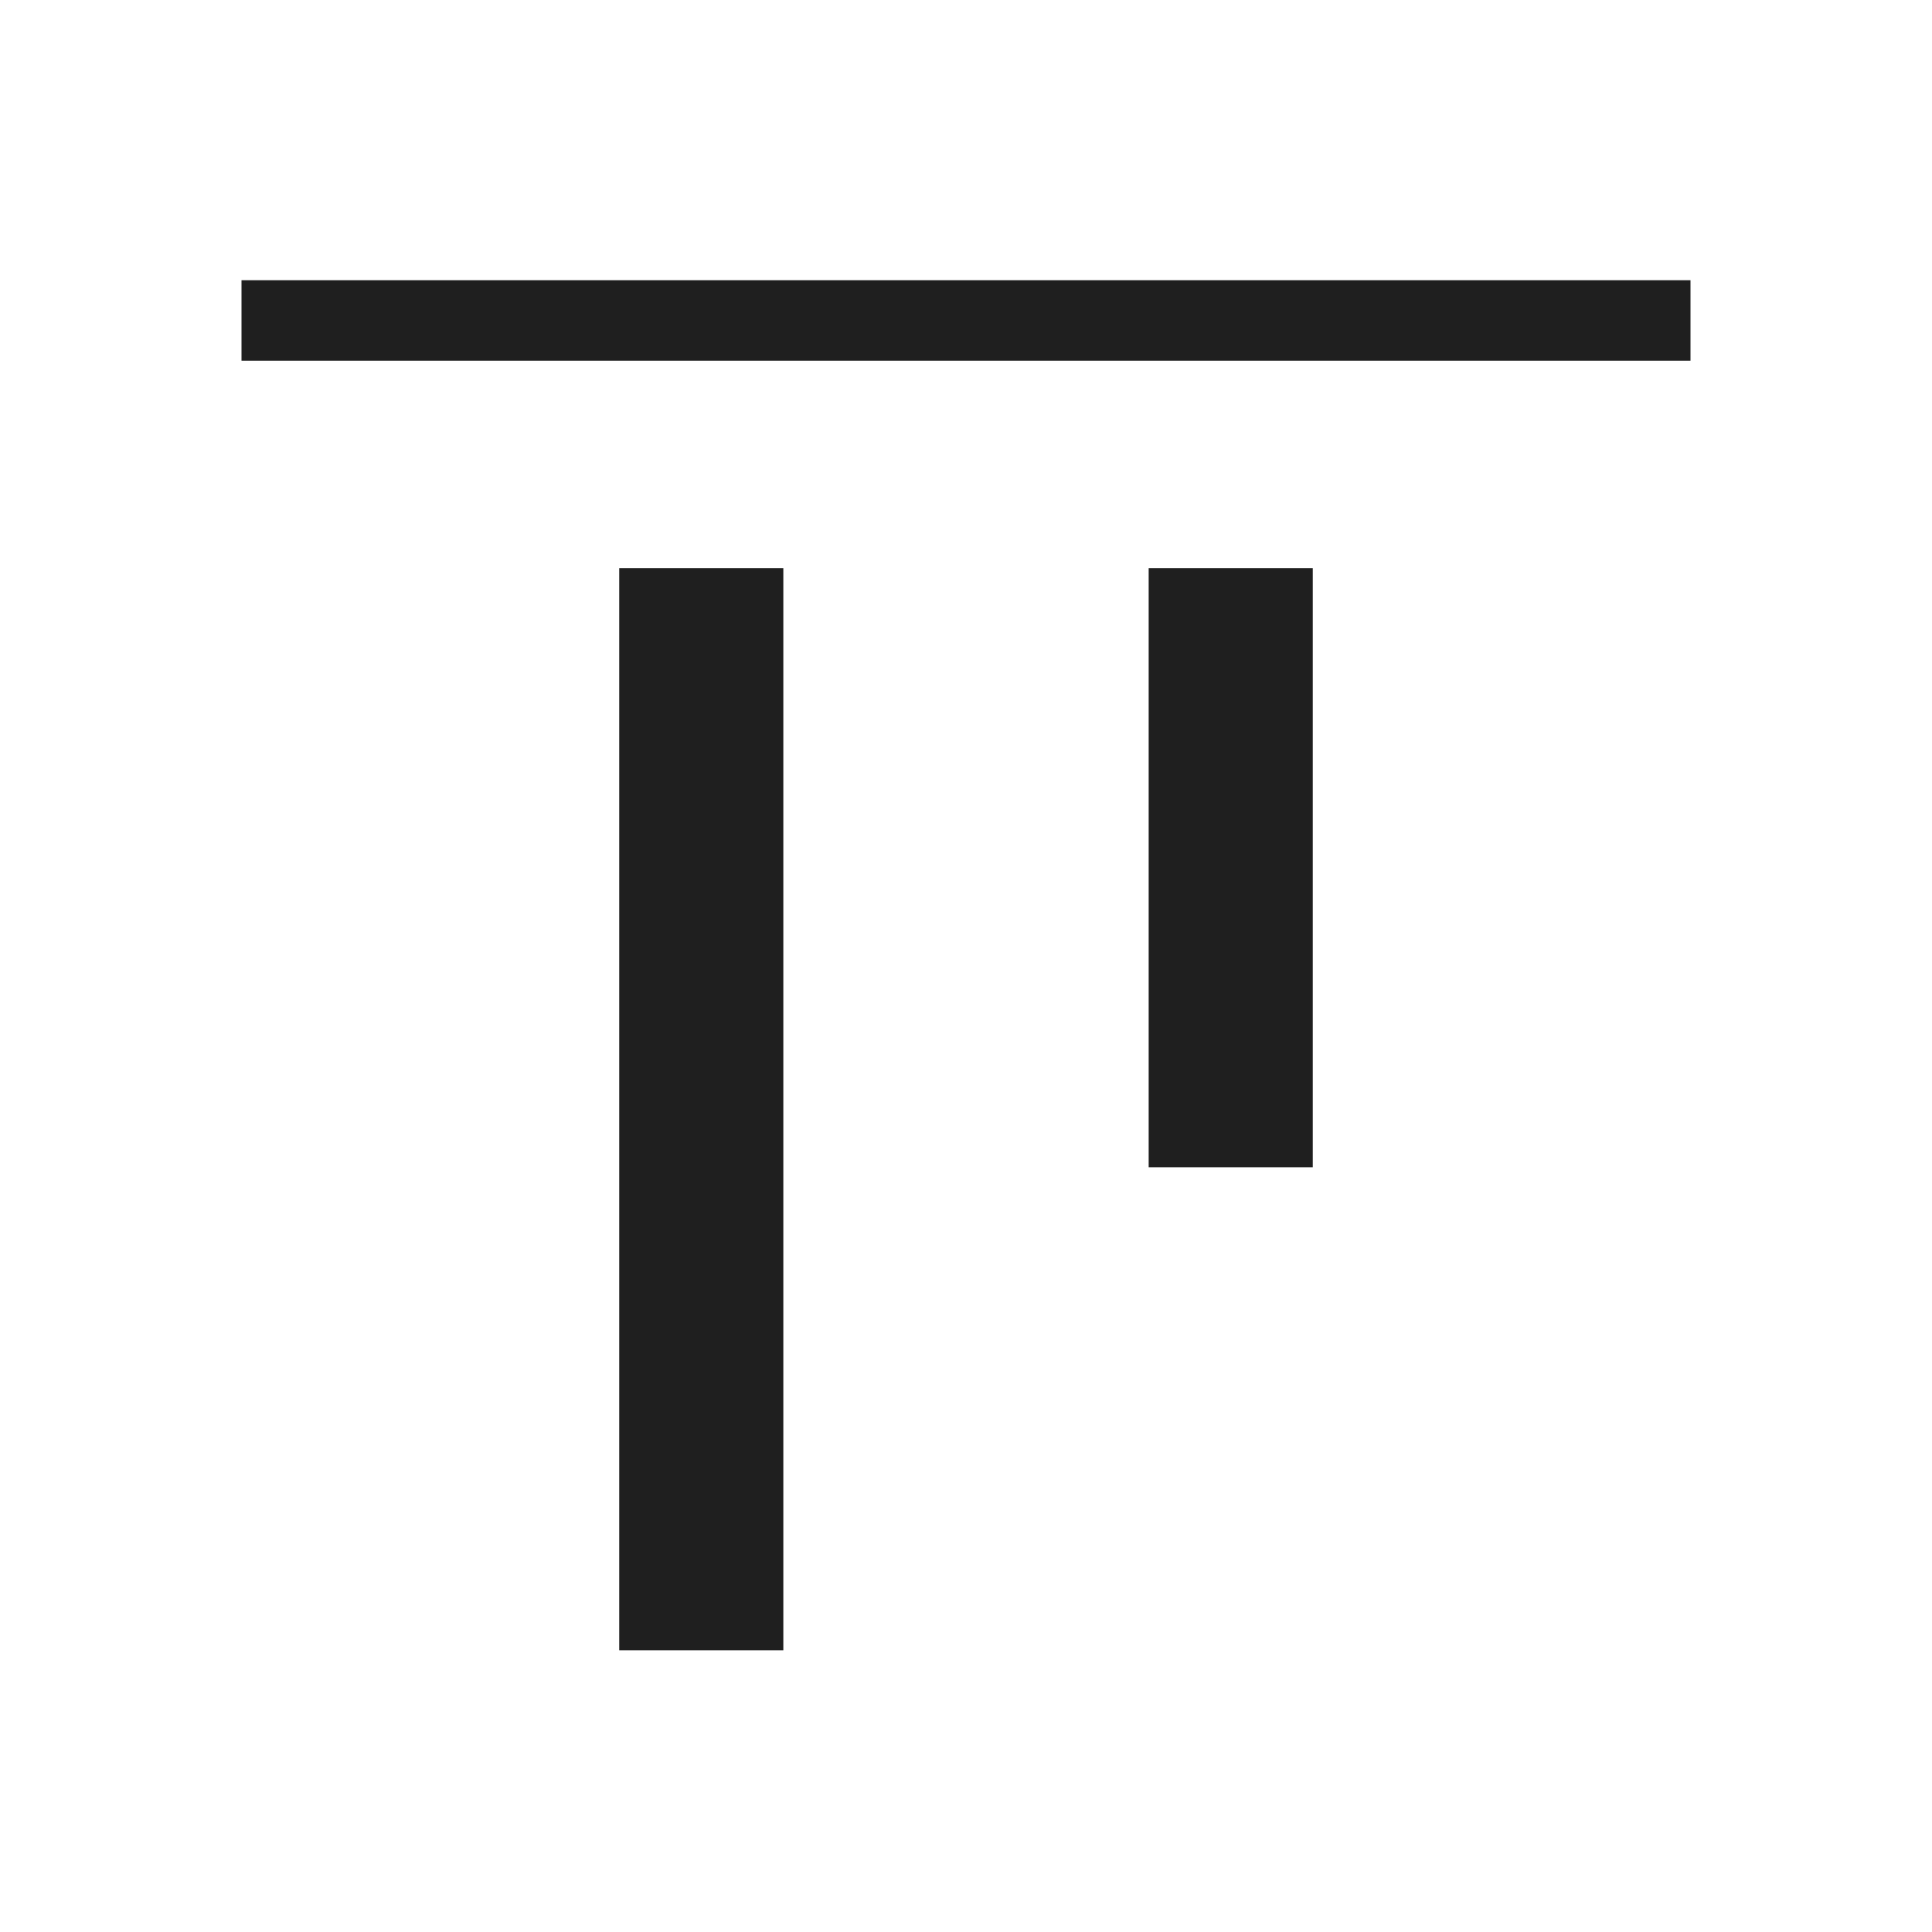
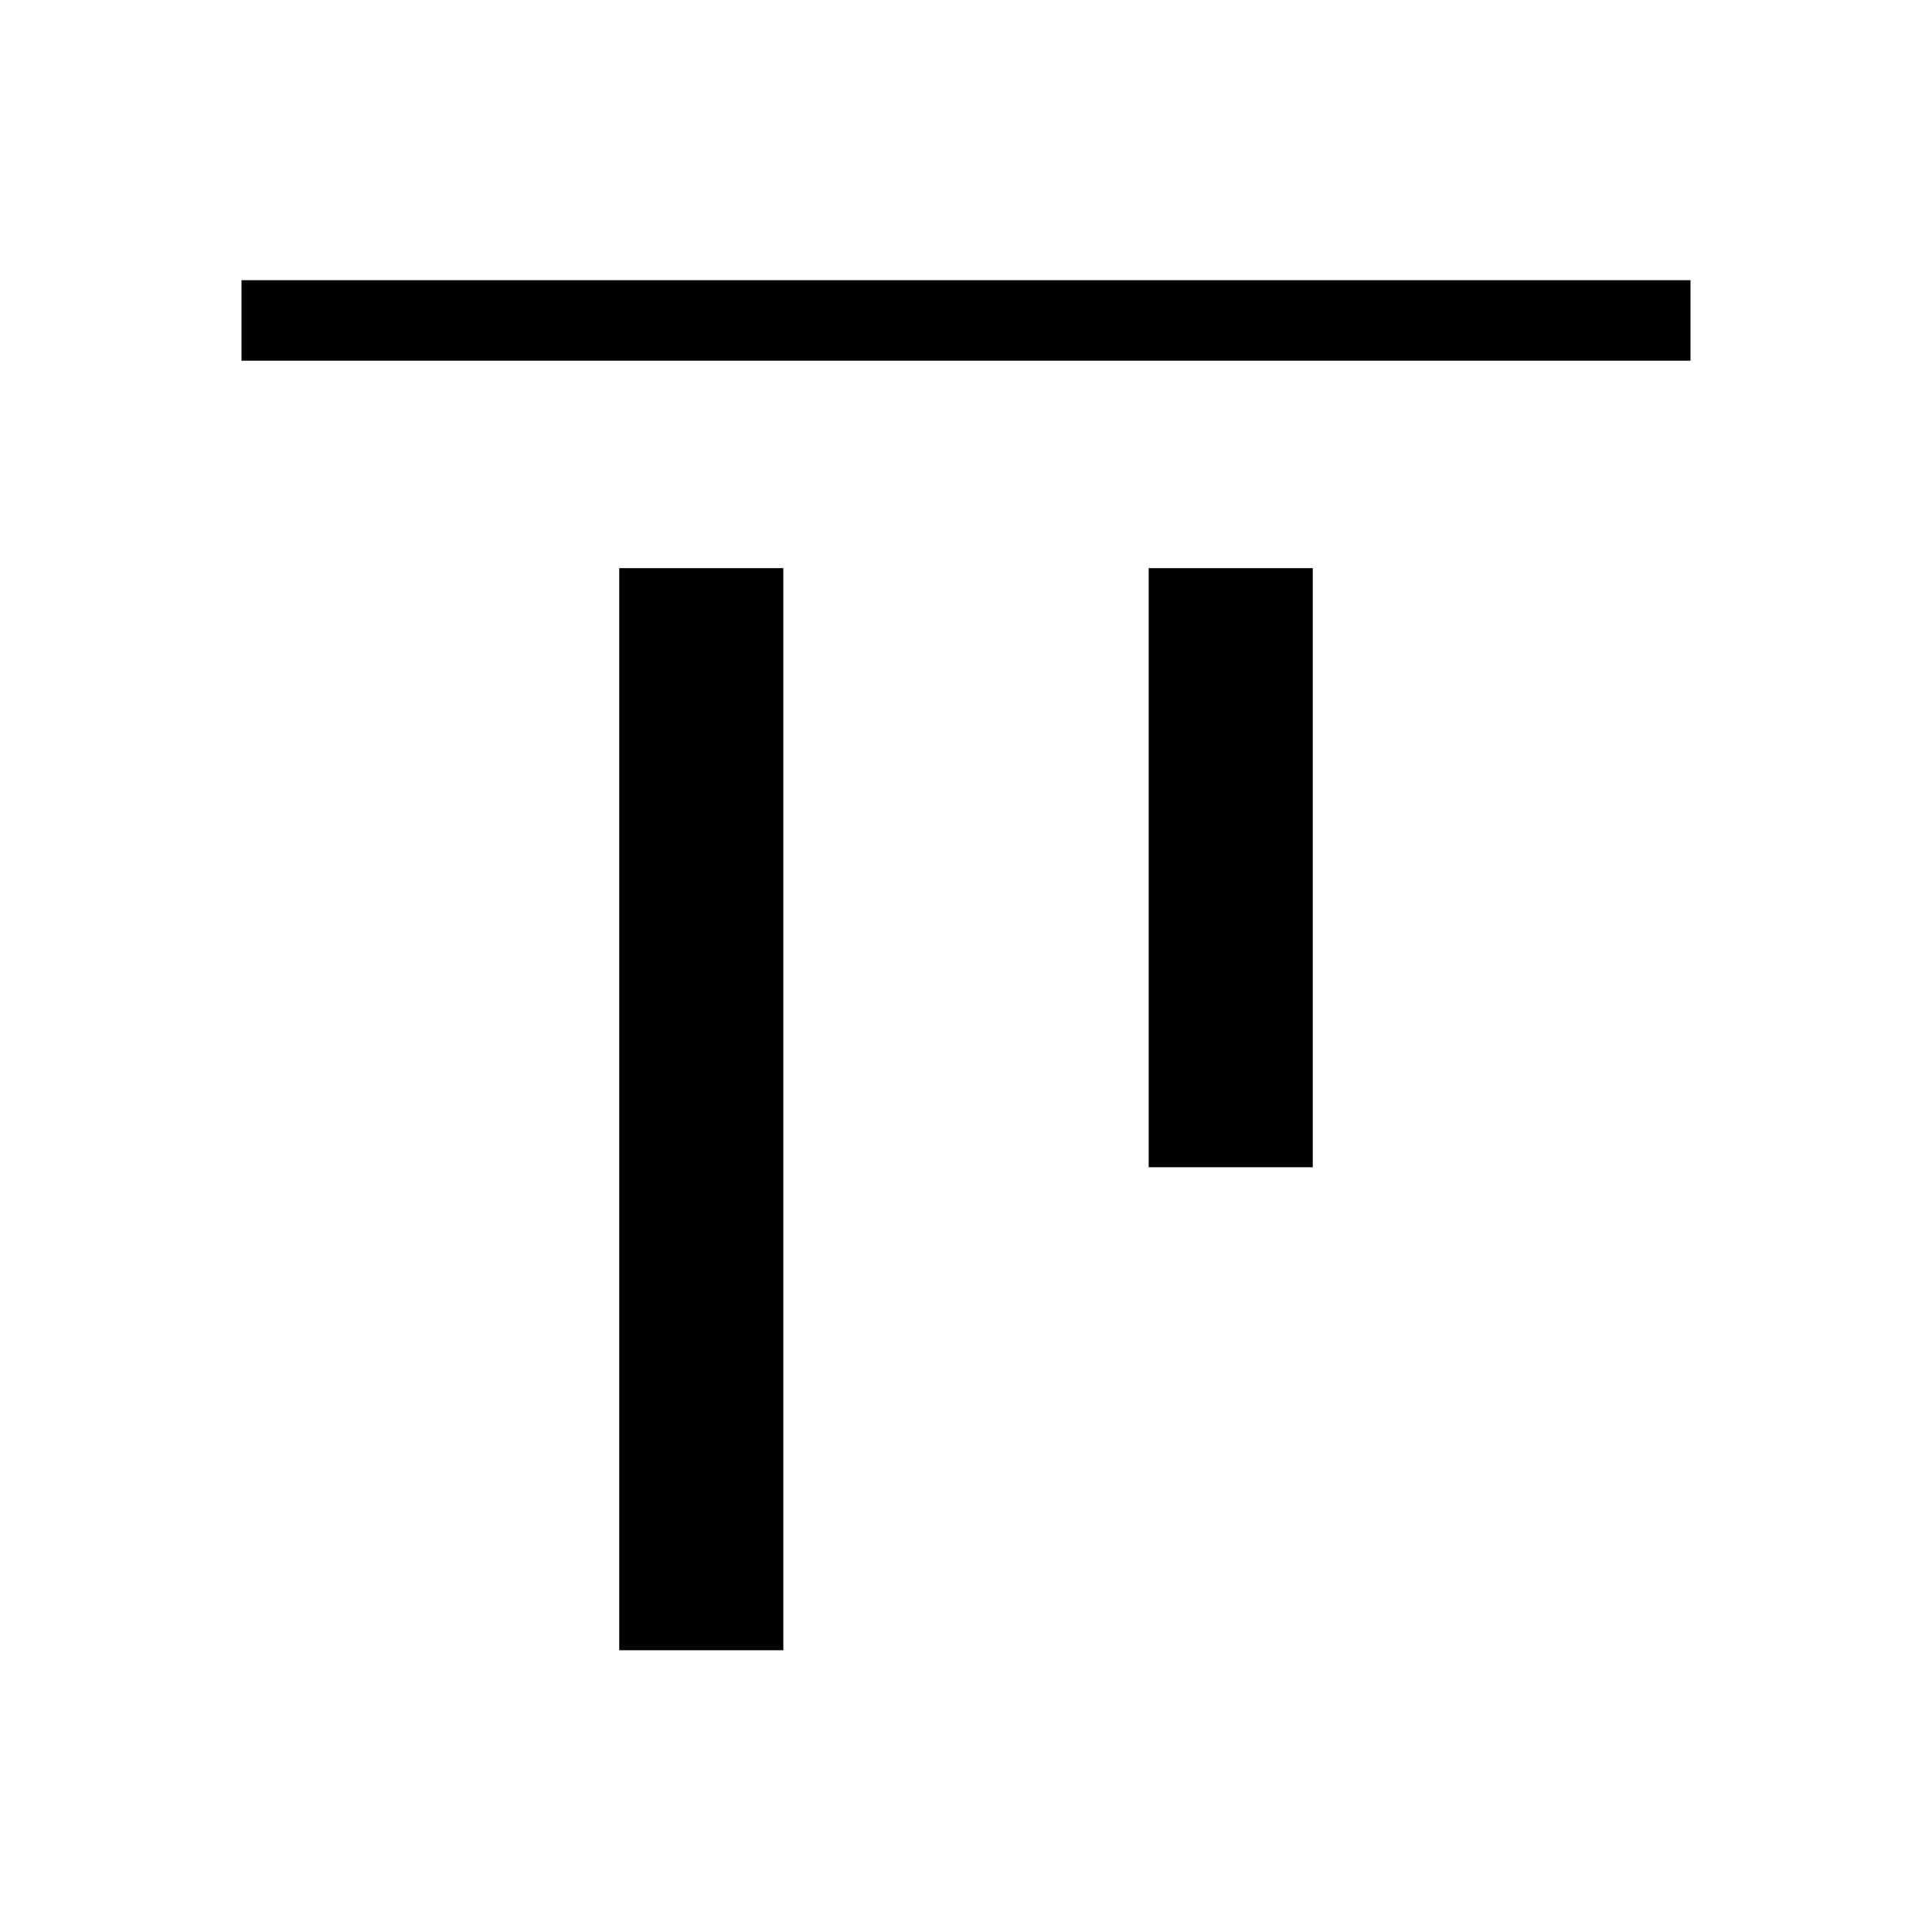
- <svg xmlns="http://www.w3.org/2000/svg" height="24px" viewBox="0 -960 960 960" width="24px" fill="#1f1f1f">
-   <path d="M307.69-140v-537.69h81.54V-140h-81.54Zm263.08-240v-297.69h81.54V-380h-81.54ZM120-780.77v-40h720v40H120Z" />
+ <svg xmlns="http://www.w3.org/2000/svg" height="24px" viewBox="0 -960 960 960" width="24px">
+   <path fill="currentColor" d="M307.69-140v-537.69h81.54V-140h-81.54Zm263.08-240v-297.69h81.54V-380h-81.54ZM120-780.77v-40h720v40H120Z" />
</svg>
